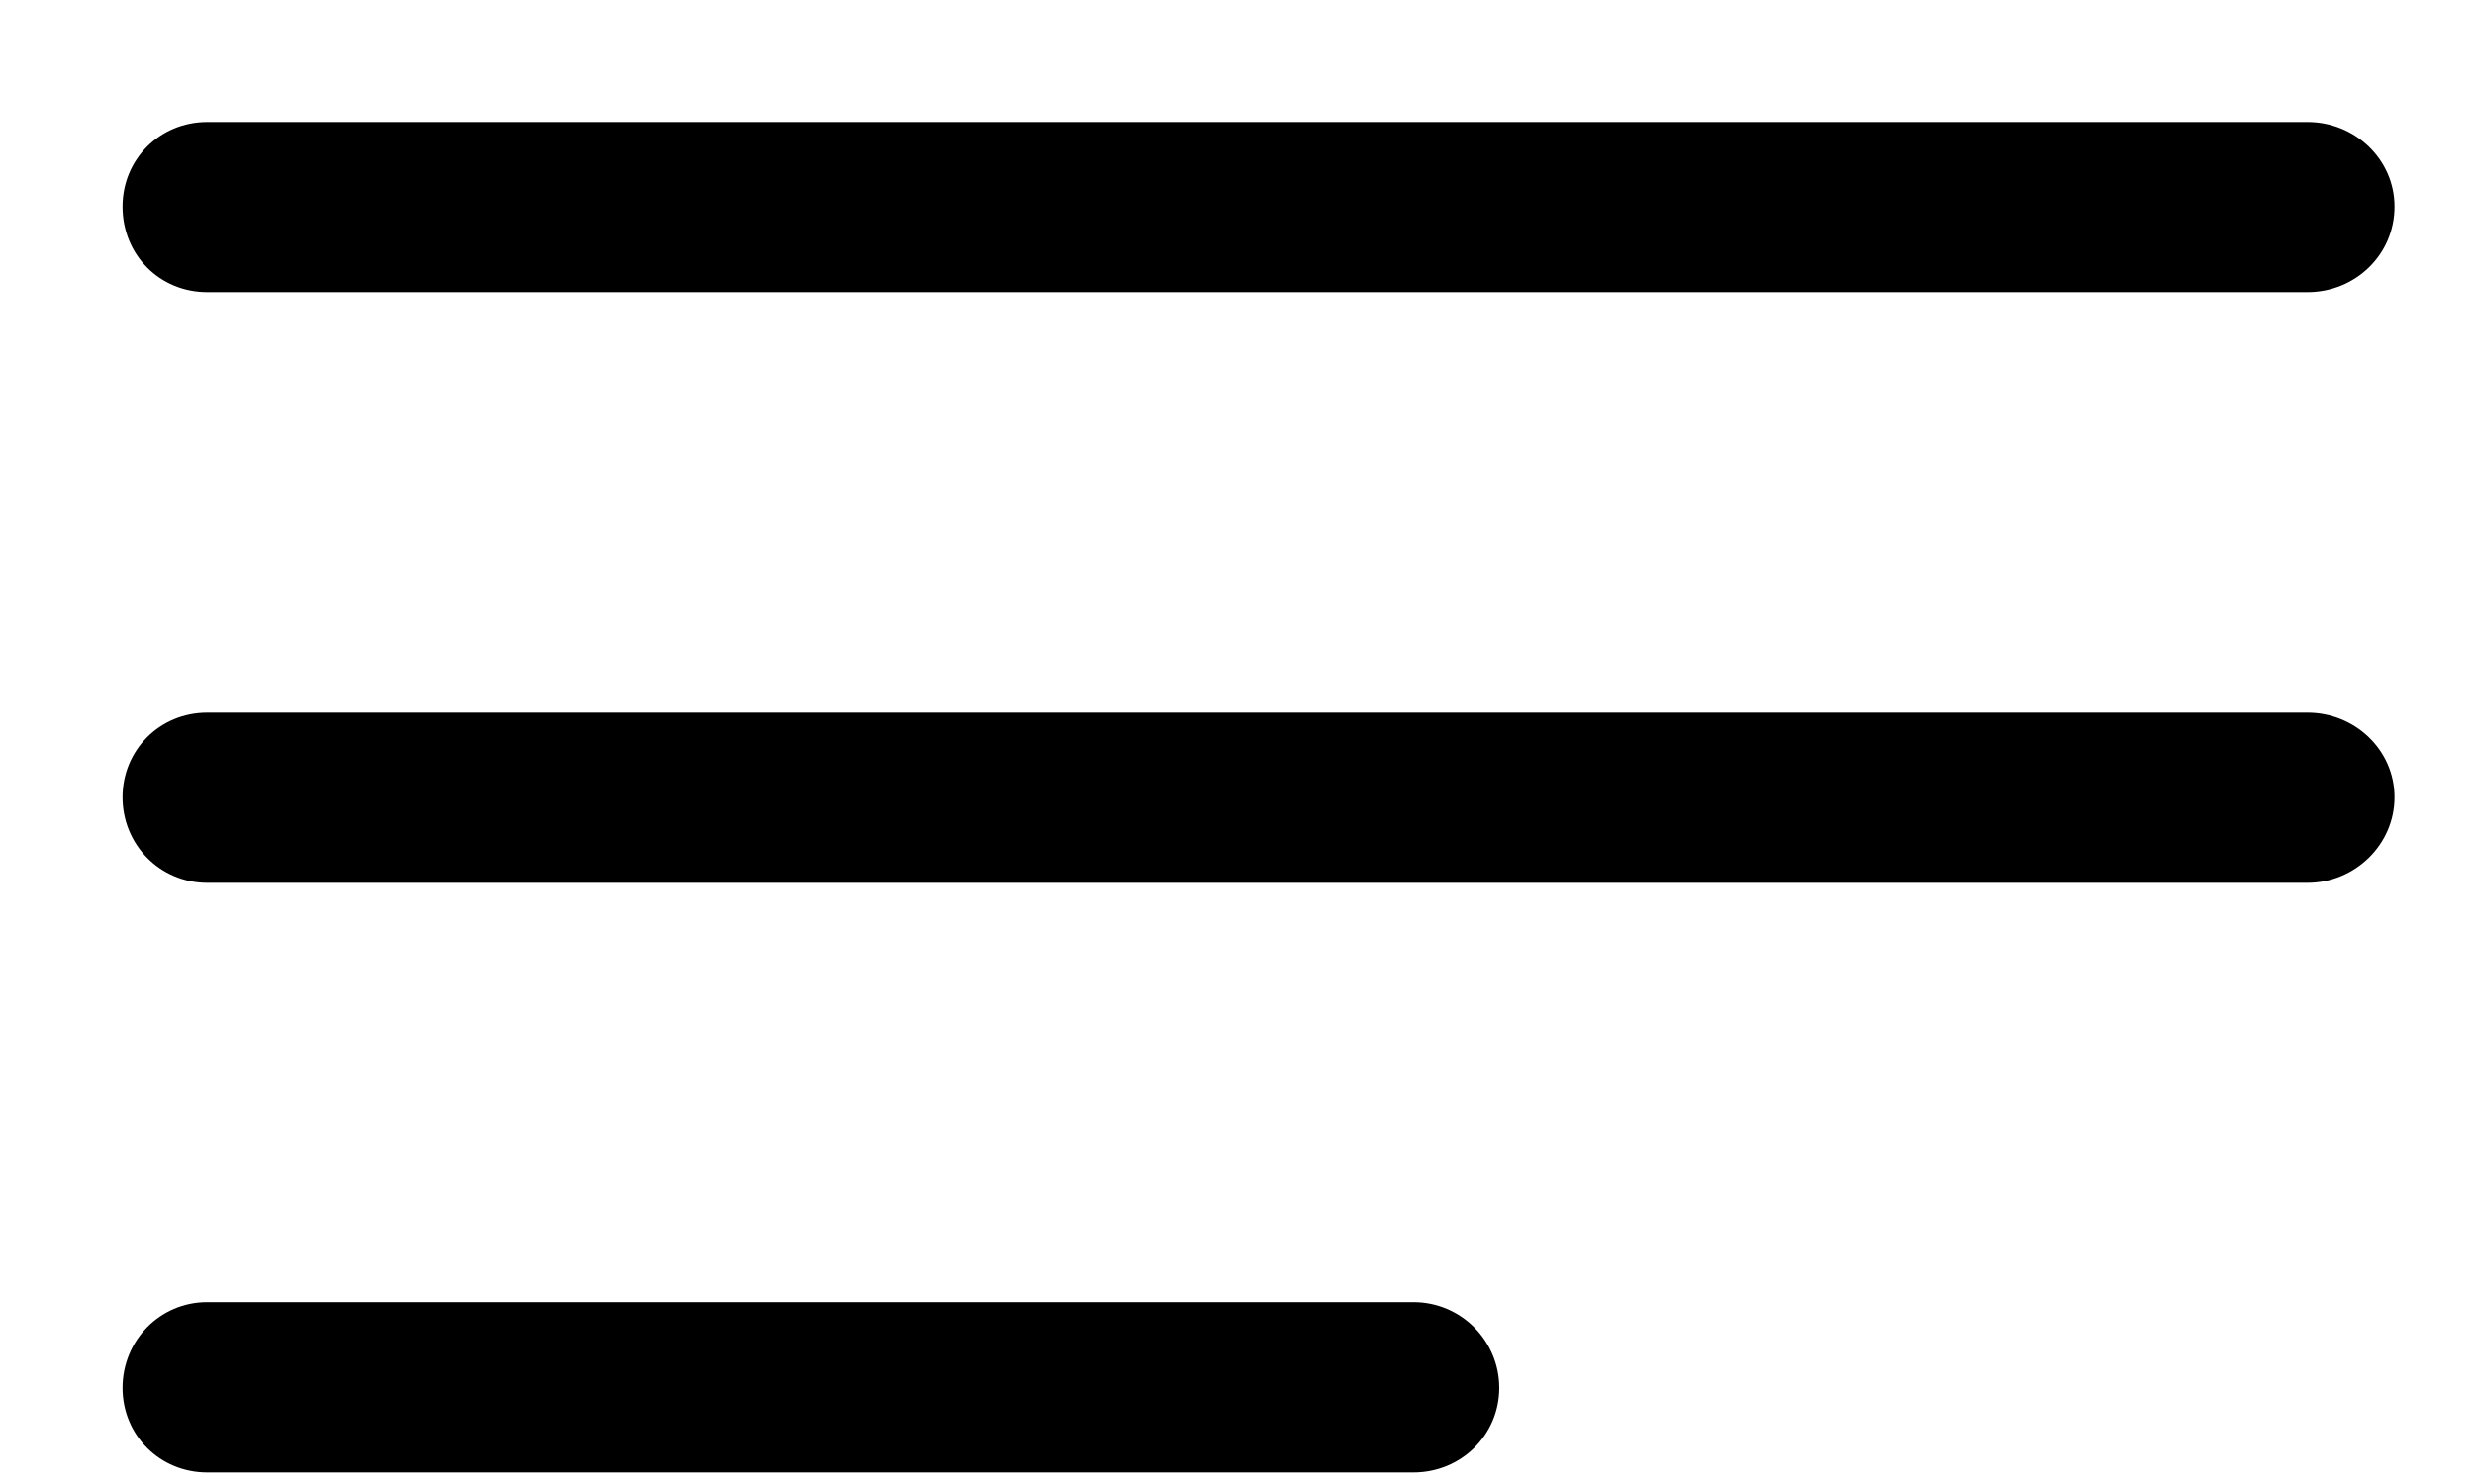
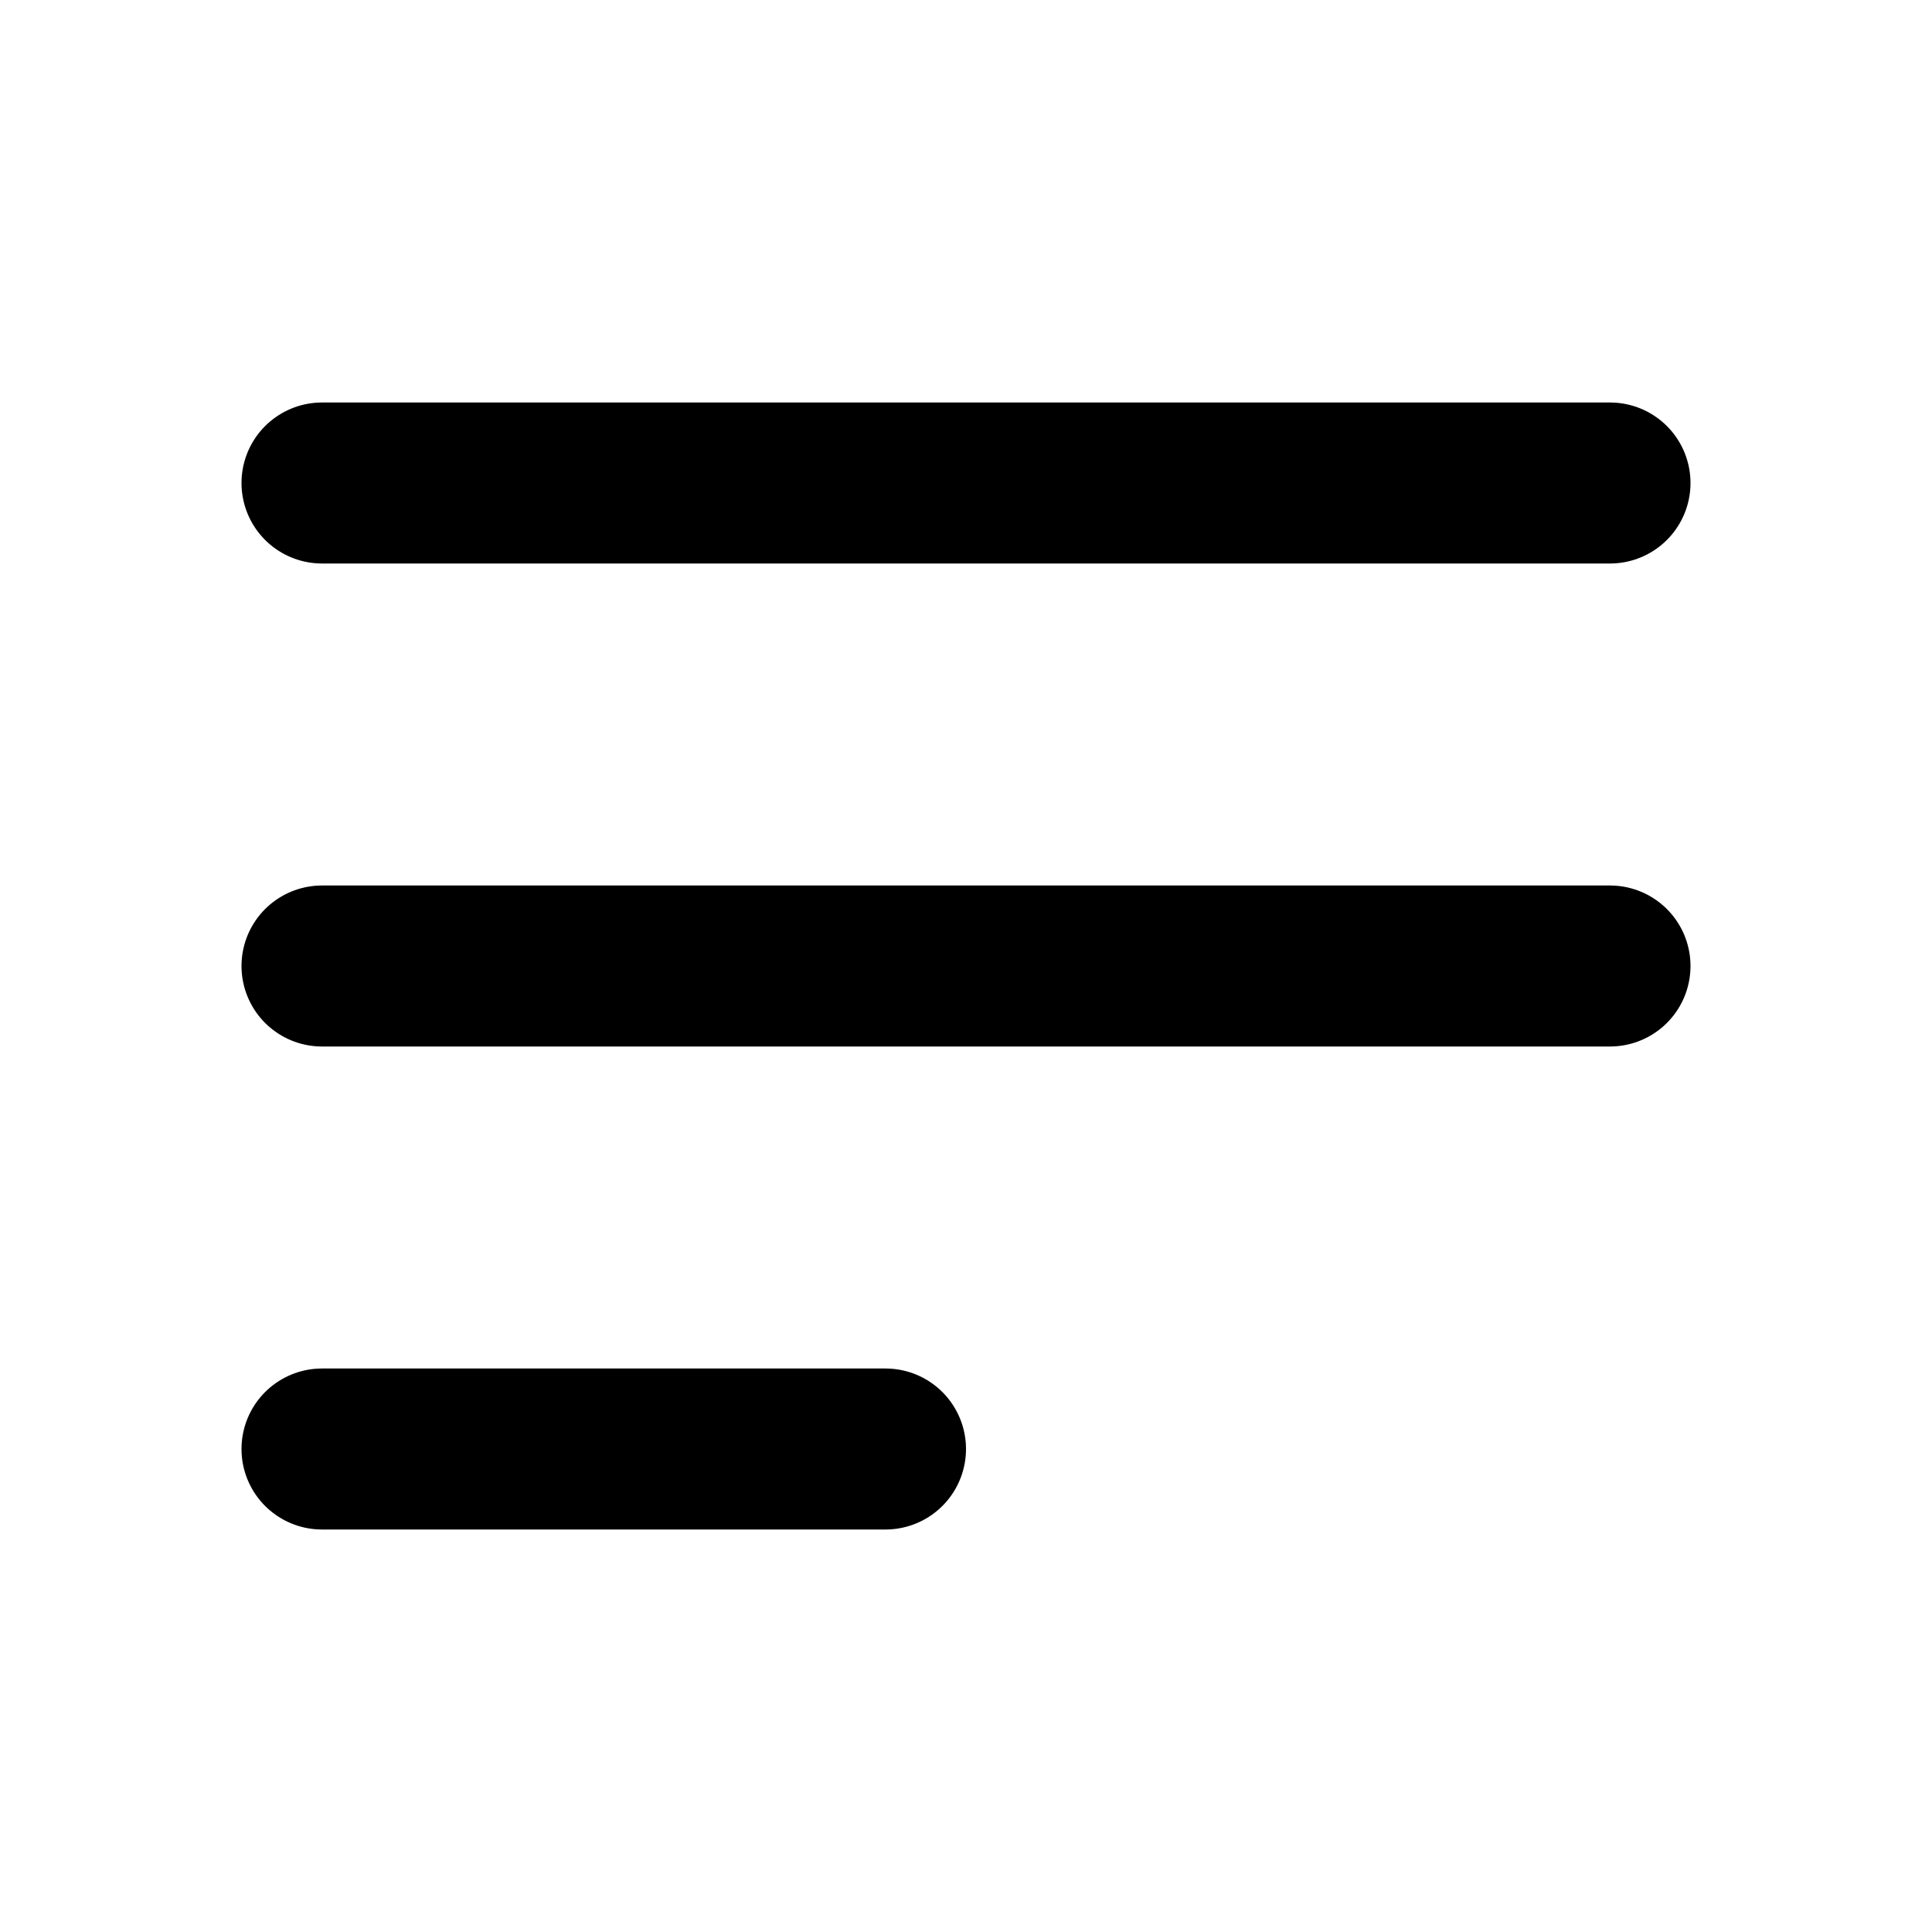
- <svg xmlns="http://www.w3.org/2000/svg" width="15px" height="9px" viewBox="0 0 15 9" version="1.1">
-   <path d="M13.991,1.772 C14.278,1.772 14.518,1.547 14.518,1.253 C14.518,0.966 14.278,0.74 13.991,0.74 L1.256,0.74 C0.969,0.74 0.743,0.966 0.743,1.253 C0.743,1.547 0.969,1.772 1.256,1.772 L13.991,1.772 Z M13.991,5.354 C14.278,5.354 14.518,5.122 14.518,4.835 C14.518,4.548 14.278,4.322 13.991,4.322 L1.256,4.322 C0.969,4.322 0.743,4.548 0.743,4.835 C0.743,5.122 0.969,5.354 1.256,5.354 L13.991,5.354 Z M8.57,8.93 C8.857,8.93 9.09,8.704 9.09,8.417 C9.09,8.13 8.857,7.897 8.57,7.897 L1.256,7.897 C0.969,7.897 0.743,8.13 0.743,8.417 C0.743,8.704 0.969,8.93 1.256,8.93 L8.57,8.93 Z" id="menu" fill-rule="nonzero" />
+ <svg xmlns="http://www.w3.org/2000/svg" class="h-5 w-5" fill="none" viewBox="0 0 24 24" stroke="currentColor">
+   <path stroke-linecap="round" stroke-linejoin="round" stroke-width="2" d="M4 6h16M4 12h16M4 18h7" />
</svg>
